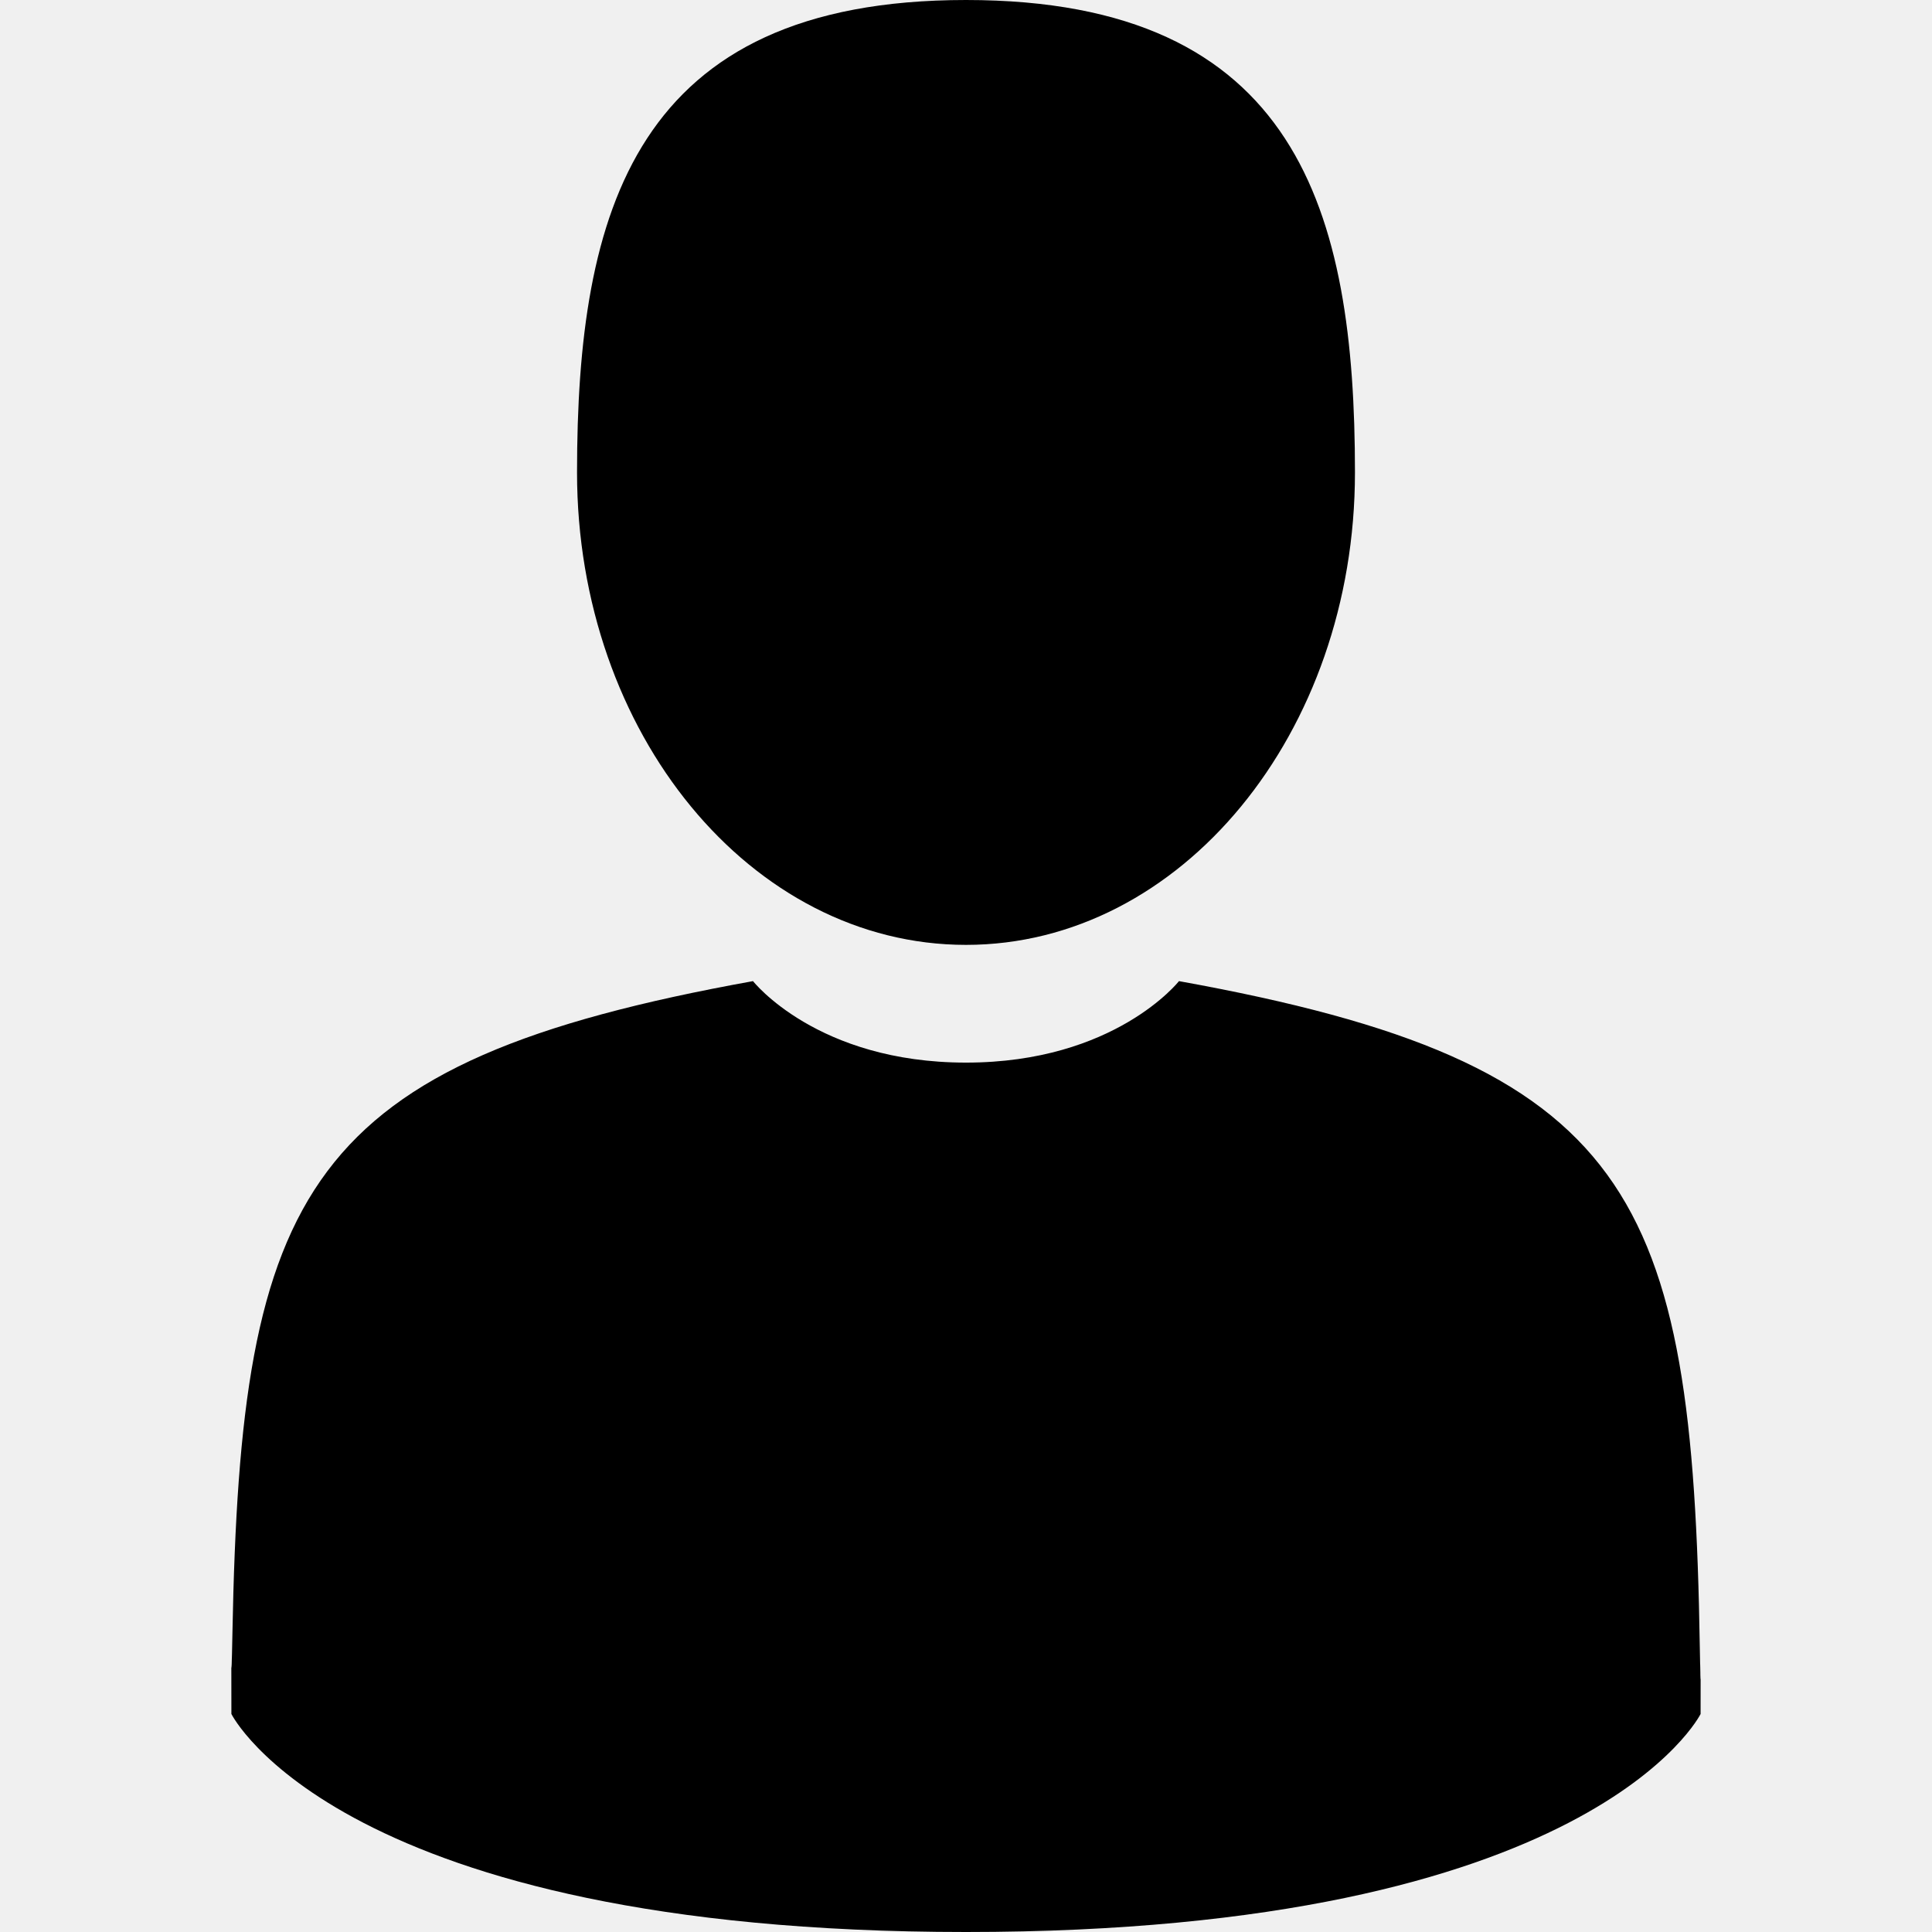
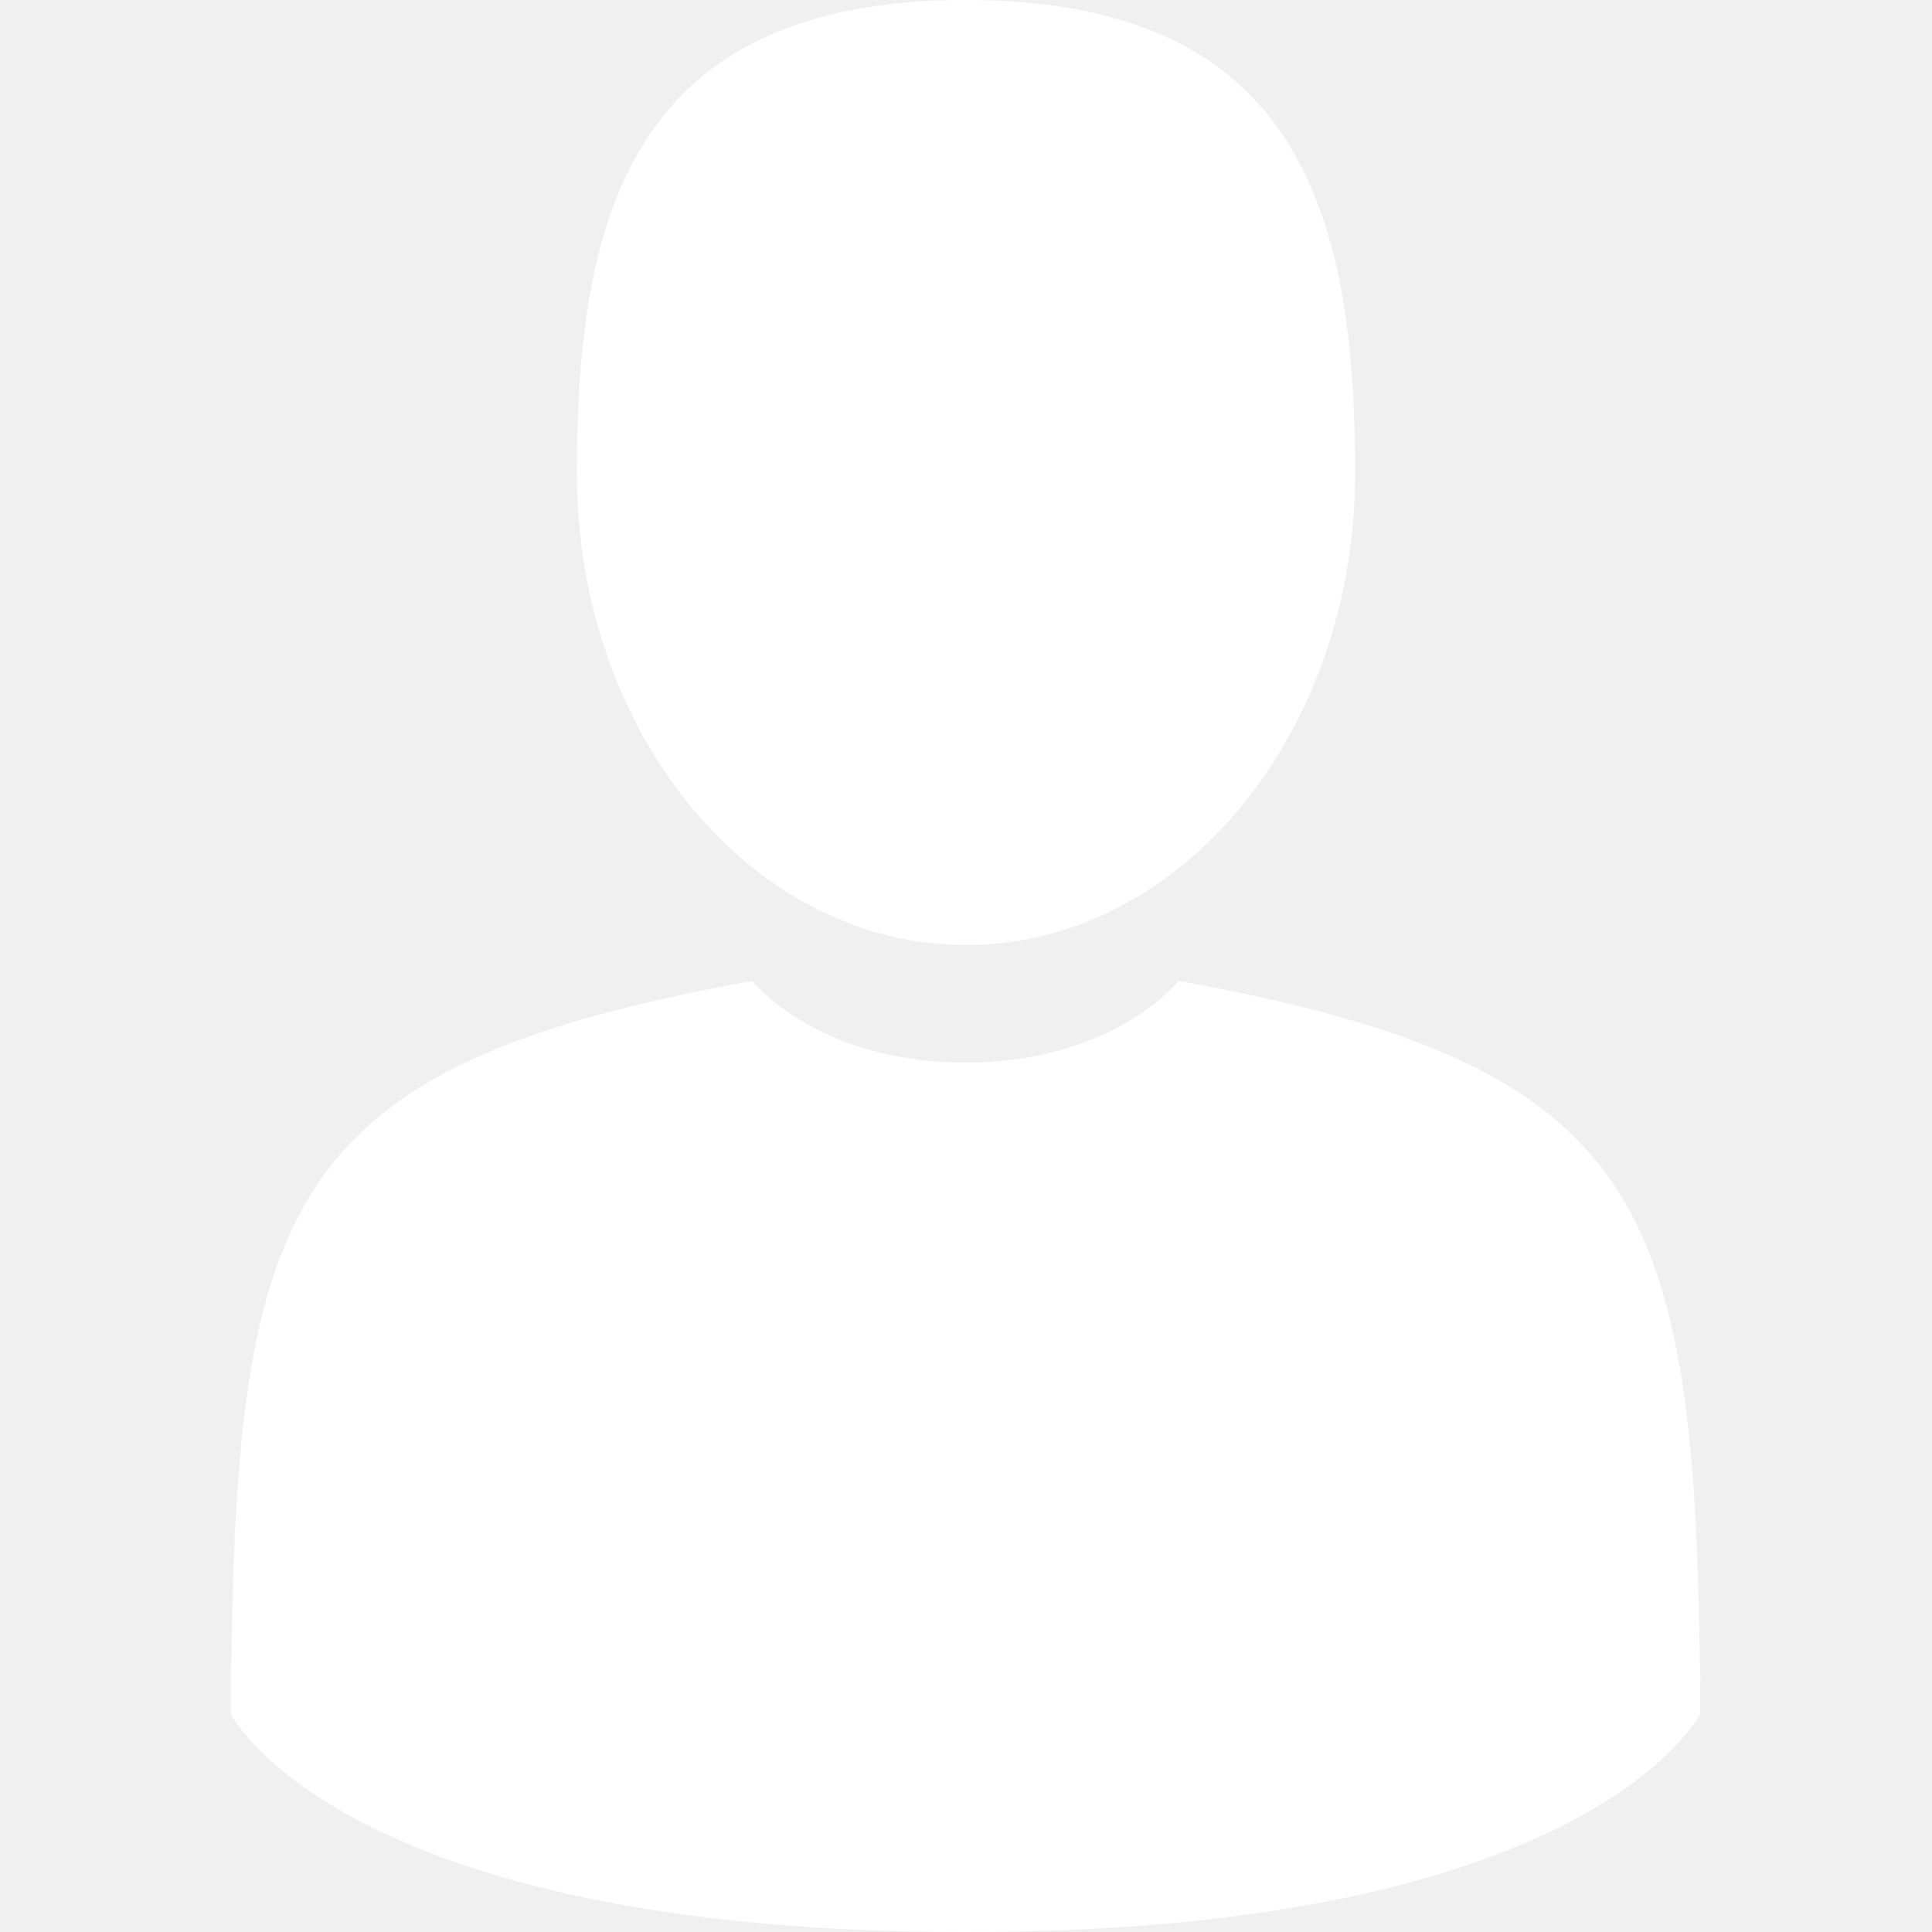
- <svg xmlns="http://www.w3.org/2000/svg" version="1.1" id="Capa_1" x="0px" y="0px" viewBox="0 0 350 350" style="enable-background:new 0 0 350 350;" xml:space="preserve">
-   <g>
-     <path d="M175,171.173c38.914,0,70.463-38.318,70.463-85.586C245.463,38.318,235.105,0,175,0s-70.465,38.318-70.465,85.587   C104.535,132.855,136.084,171.173,175,171.173z" />
-     <path d="M41.909,301.853C41.897,298.971,41.885,301.041,41.909,301.853L41.909,301.853z" />
-     <path d="M308.085,304.104C308.123,303.315,308.098,298.63,308.085,304.104L308.085,304.104z" />
-     <path d="M307.935,298.397c-1.305-82.342-12.059-105.805-94.352-120.657c0,0-11.584,14.761-38.584,14.761   s-38.586-14.761-38.586-14.761c-81.395,14.69-92.803,37.805-94.303,117.982c-0.123,6.547-0.18,6.891-0.202,6.131   c0.005,1.424,0.011,4.058,0.011,8.651c0,0,19.592,39.496,133.08,39.496c113.486,0,133.08-39.496,133.08-39.496   c0-2.951,0.002-5.003,0.005-6.399C308.062,304.575,308.018,303.664,307.935,298.397z" />
-   </g>
-   <g>
- </g>
-   <g>
- </g>
-   <g>
- </g>
-   <g>
- </g>
-   <g>
- </g>
-   <g>
- </g>
-   <g>
- </g>
-   <g>
- </g>
-   <g>
- </g>
-   <g>
- </g>
-   <g>
- </g>
-   <g>
- </g>
-   <g>
- </g>
-   <g>
- </g>
-   <g>
- </g>
+ <svg xmlns="http://www.w3.org/2000/svg" enable-background="new 0 0 350 350" version="1.1" viewBox="0 0 350 350" xml:space="preserve">
+   <style type="text/css">
+ 	.st0{fill:#FFFFFF;}
+ </style>
+   <path class="st0" d="m175 171.2c38.9 0 70.5-38.3 70.5-85.6s-10.4-85.6-70.5-85.6-70.5 38.3-70.5 85.6 31.6 85.6 70.5 85.6z" />
+   <path class="st0" d="m41.9 301.9v0z" />
+   <path class="st0" d="m308.1 304.1v0z" />
+   <path class="st0" d="m307.9 298.4c-1.3-82.3-12.1-105.8-94.4-120.7 0 0-11.6 14.8-38.6 14.8s-38.6-14.8-38.6-14.8c-81.4 14.7-92.8 37.8-94.3 118-0.1 6.5-0.2 6.9-0.2 6.1v8.7s19.6 39.5 133.1 39.5 133.1-39.5 133.1-39.5v-6.4c0.1 0.5 0-0.4-0.1-5.7z" />
</svg>
